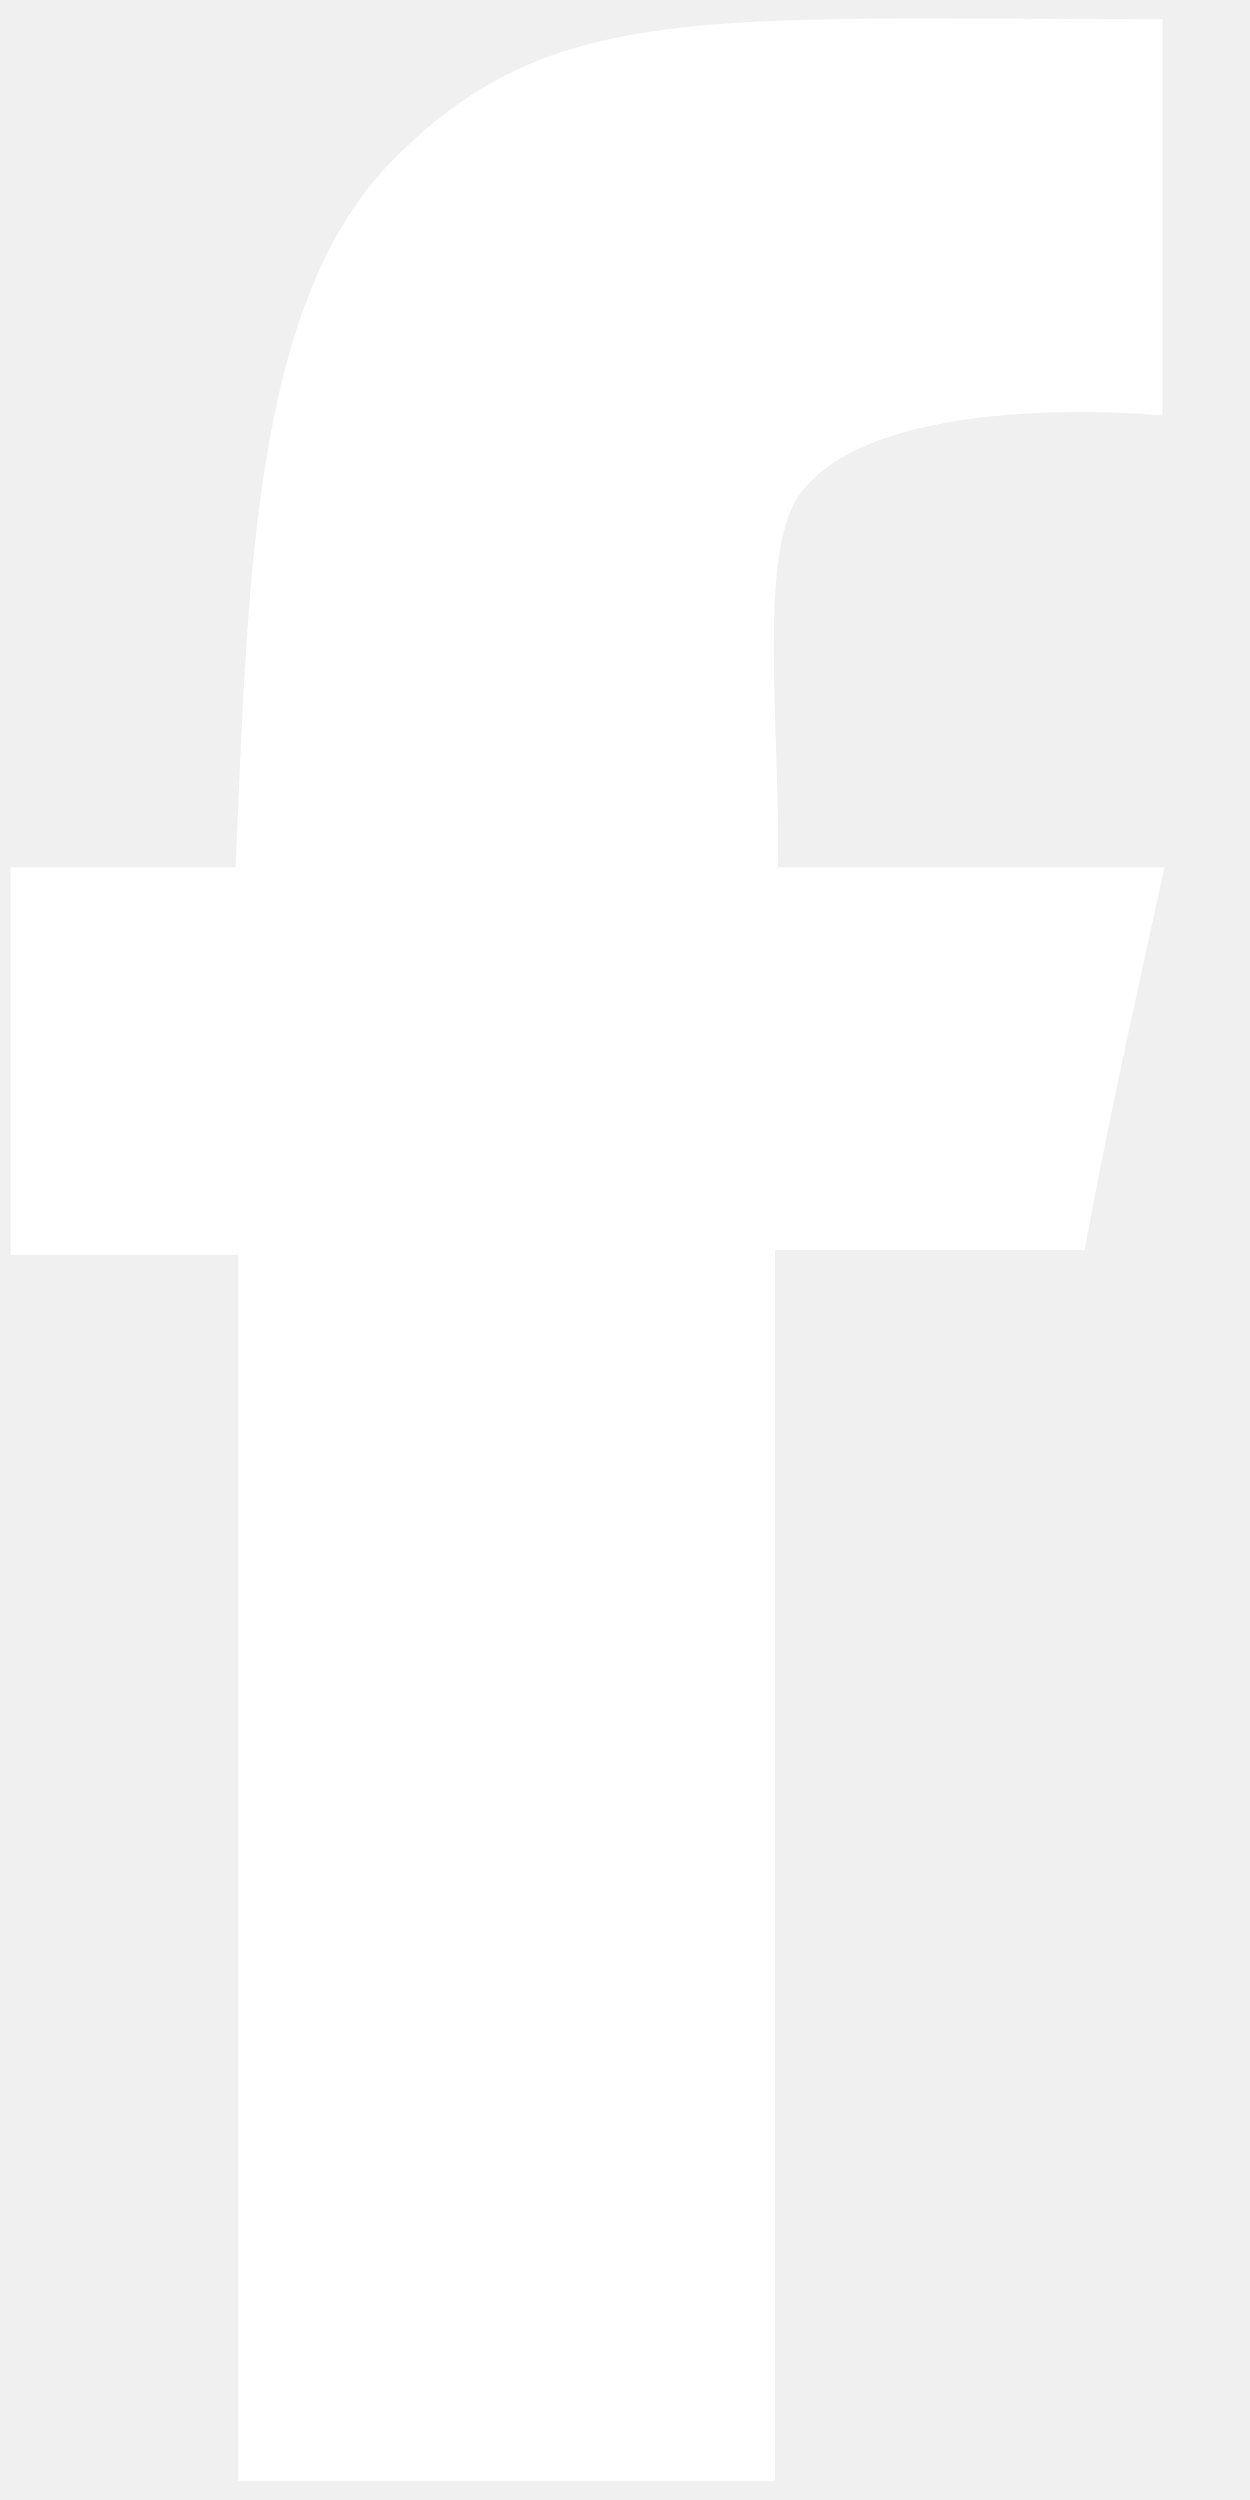
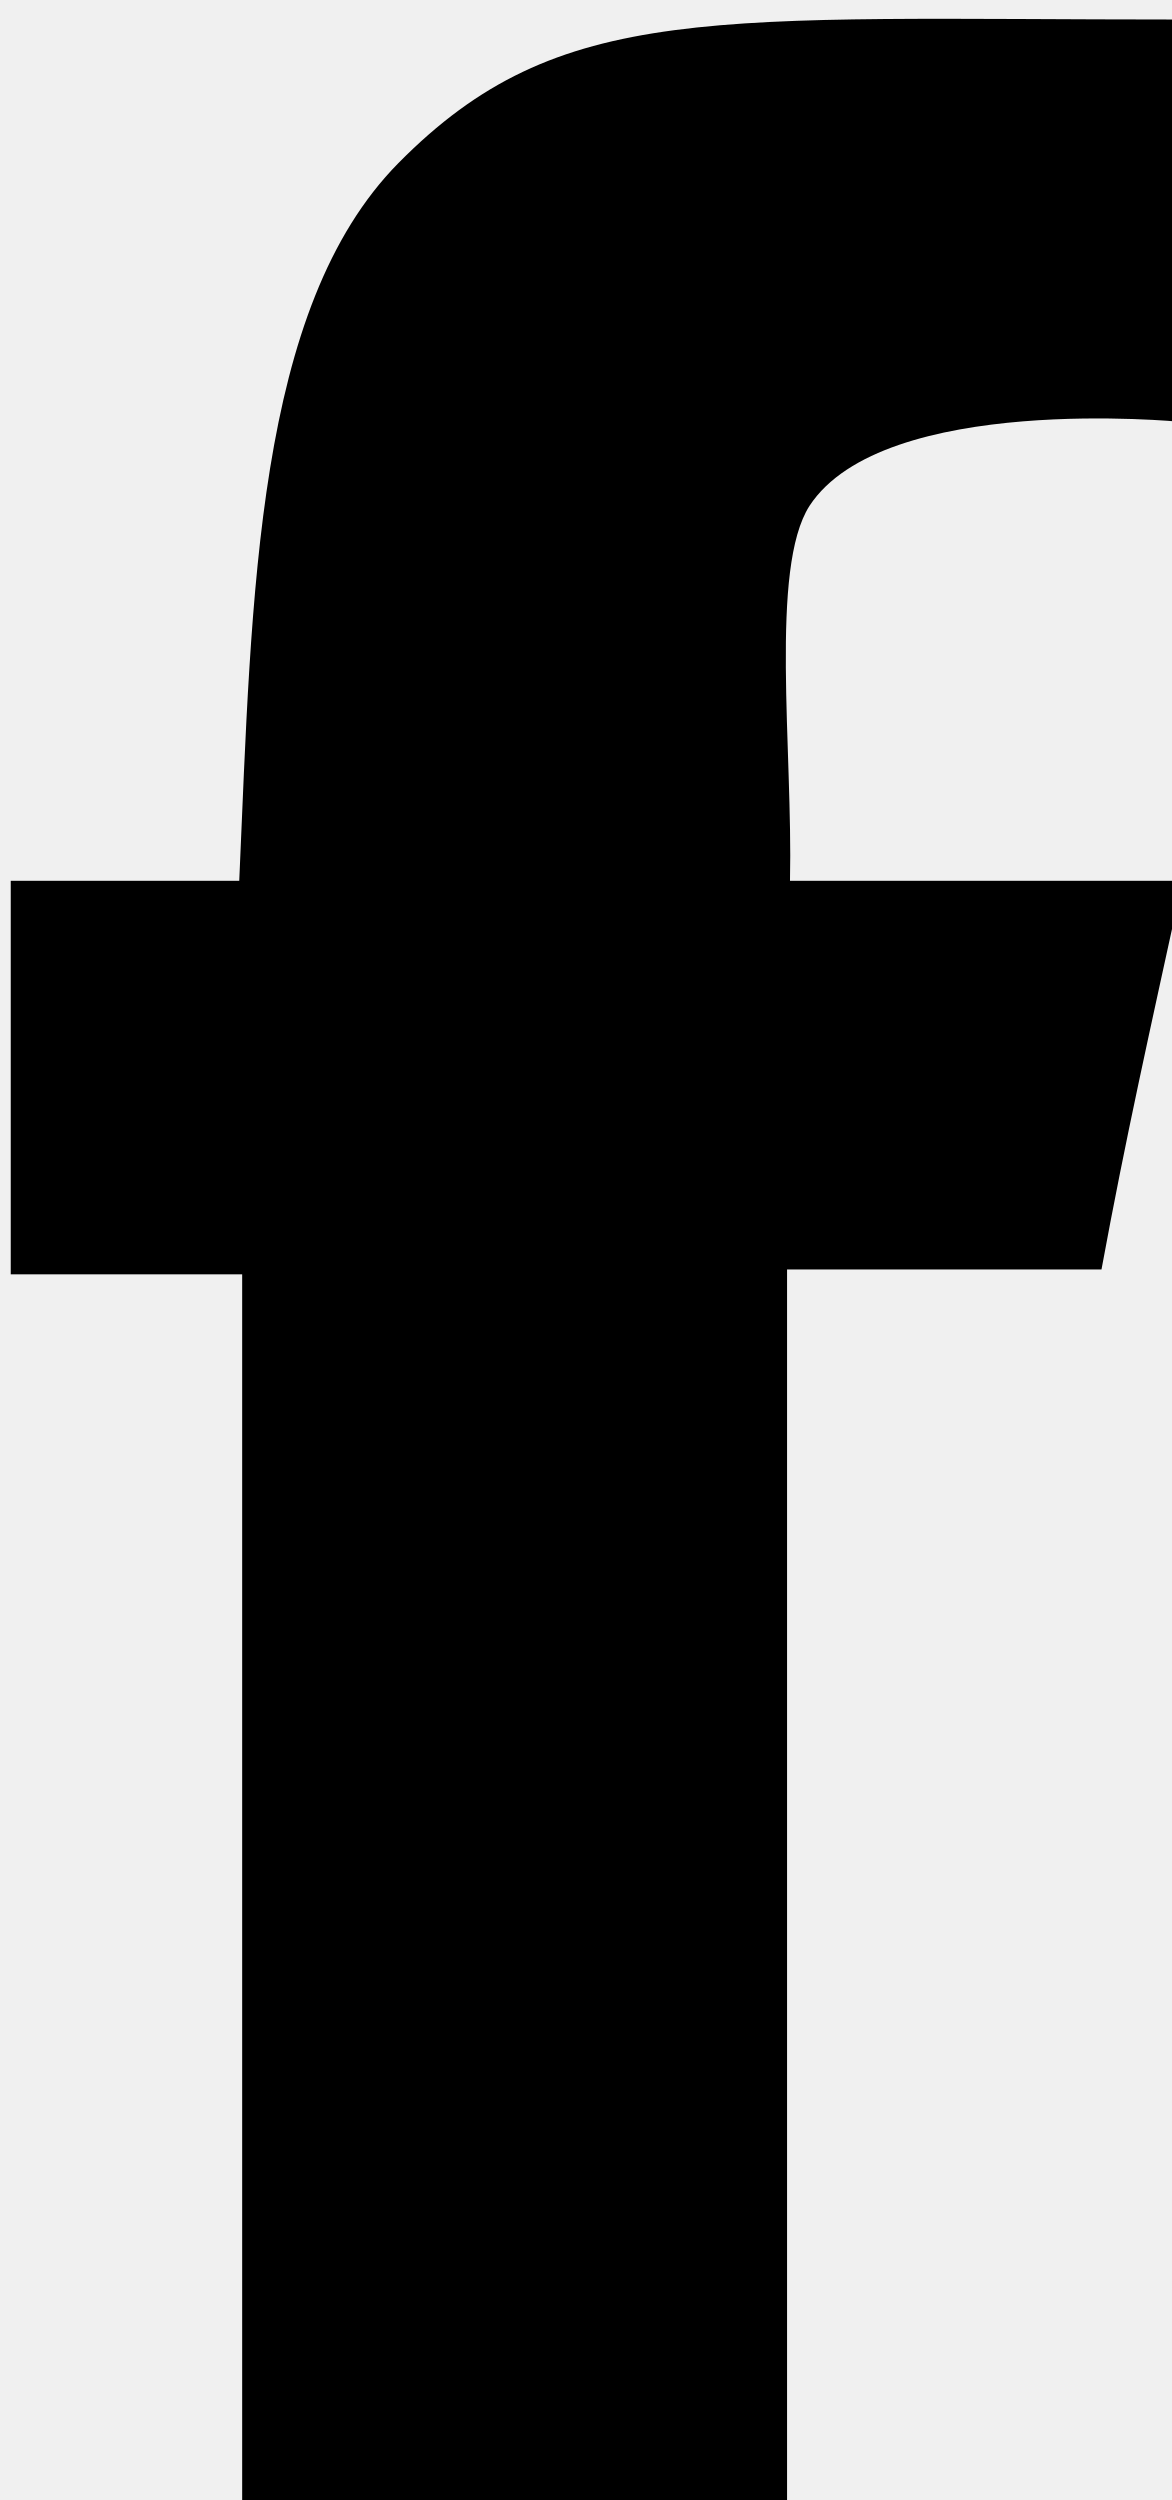
- <svg xmlns="http://www.w3.org/2000/svg" viewBox="0 0 13 26" width="13" height="26">
-   <style>
- 		tspan { white-space:pre }
- 		.shp0 { fill: #ffffff } 
- 	</style>
+ <svg xmlns="http://www.w3.org/2000/svg">
  <g id="our team">
    <g id="1">
      <g id="share">
        <path id="facebook" class="shp0" d="M12.09 0.2C12.09 1.68 12.09 4.32 12.09 4.32C12.09 4.32 9.05 4.02 8.29 5.18C7.88 5.82 8.12 7.68 8.09 9.02C9.41 9.02 10.79 9.02 12.11 9.02C11.77 10.58 11.53 11.64 11.28 13C10.13 13 8.06 13 8.06 13L8.06 25.8C8.06 25.8 4.27 25.8 2.48 25.8C2.48 21.85 2.48 17.25 2.48 13.05C1.61 13.05 0.97 13.05 0.11 13.05C0.11 11.57 0.11 10.5 0.11 9.02C0.95 9.02 1.61 9.02 2.45 9.02C2.58 6.07 2.62 3.15 4.08 1.67C5.73 0 7.3 0.2 12.09 0.2Z" />
      </g>
    </g>
  </g>
</svg>
